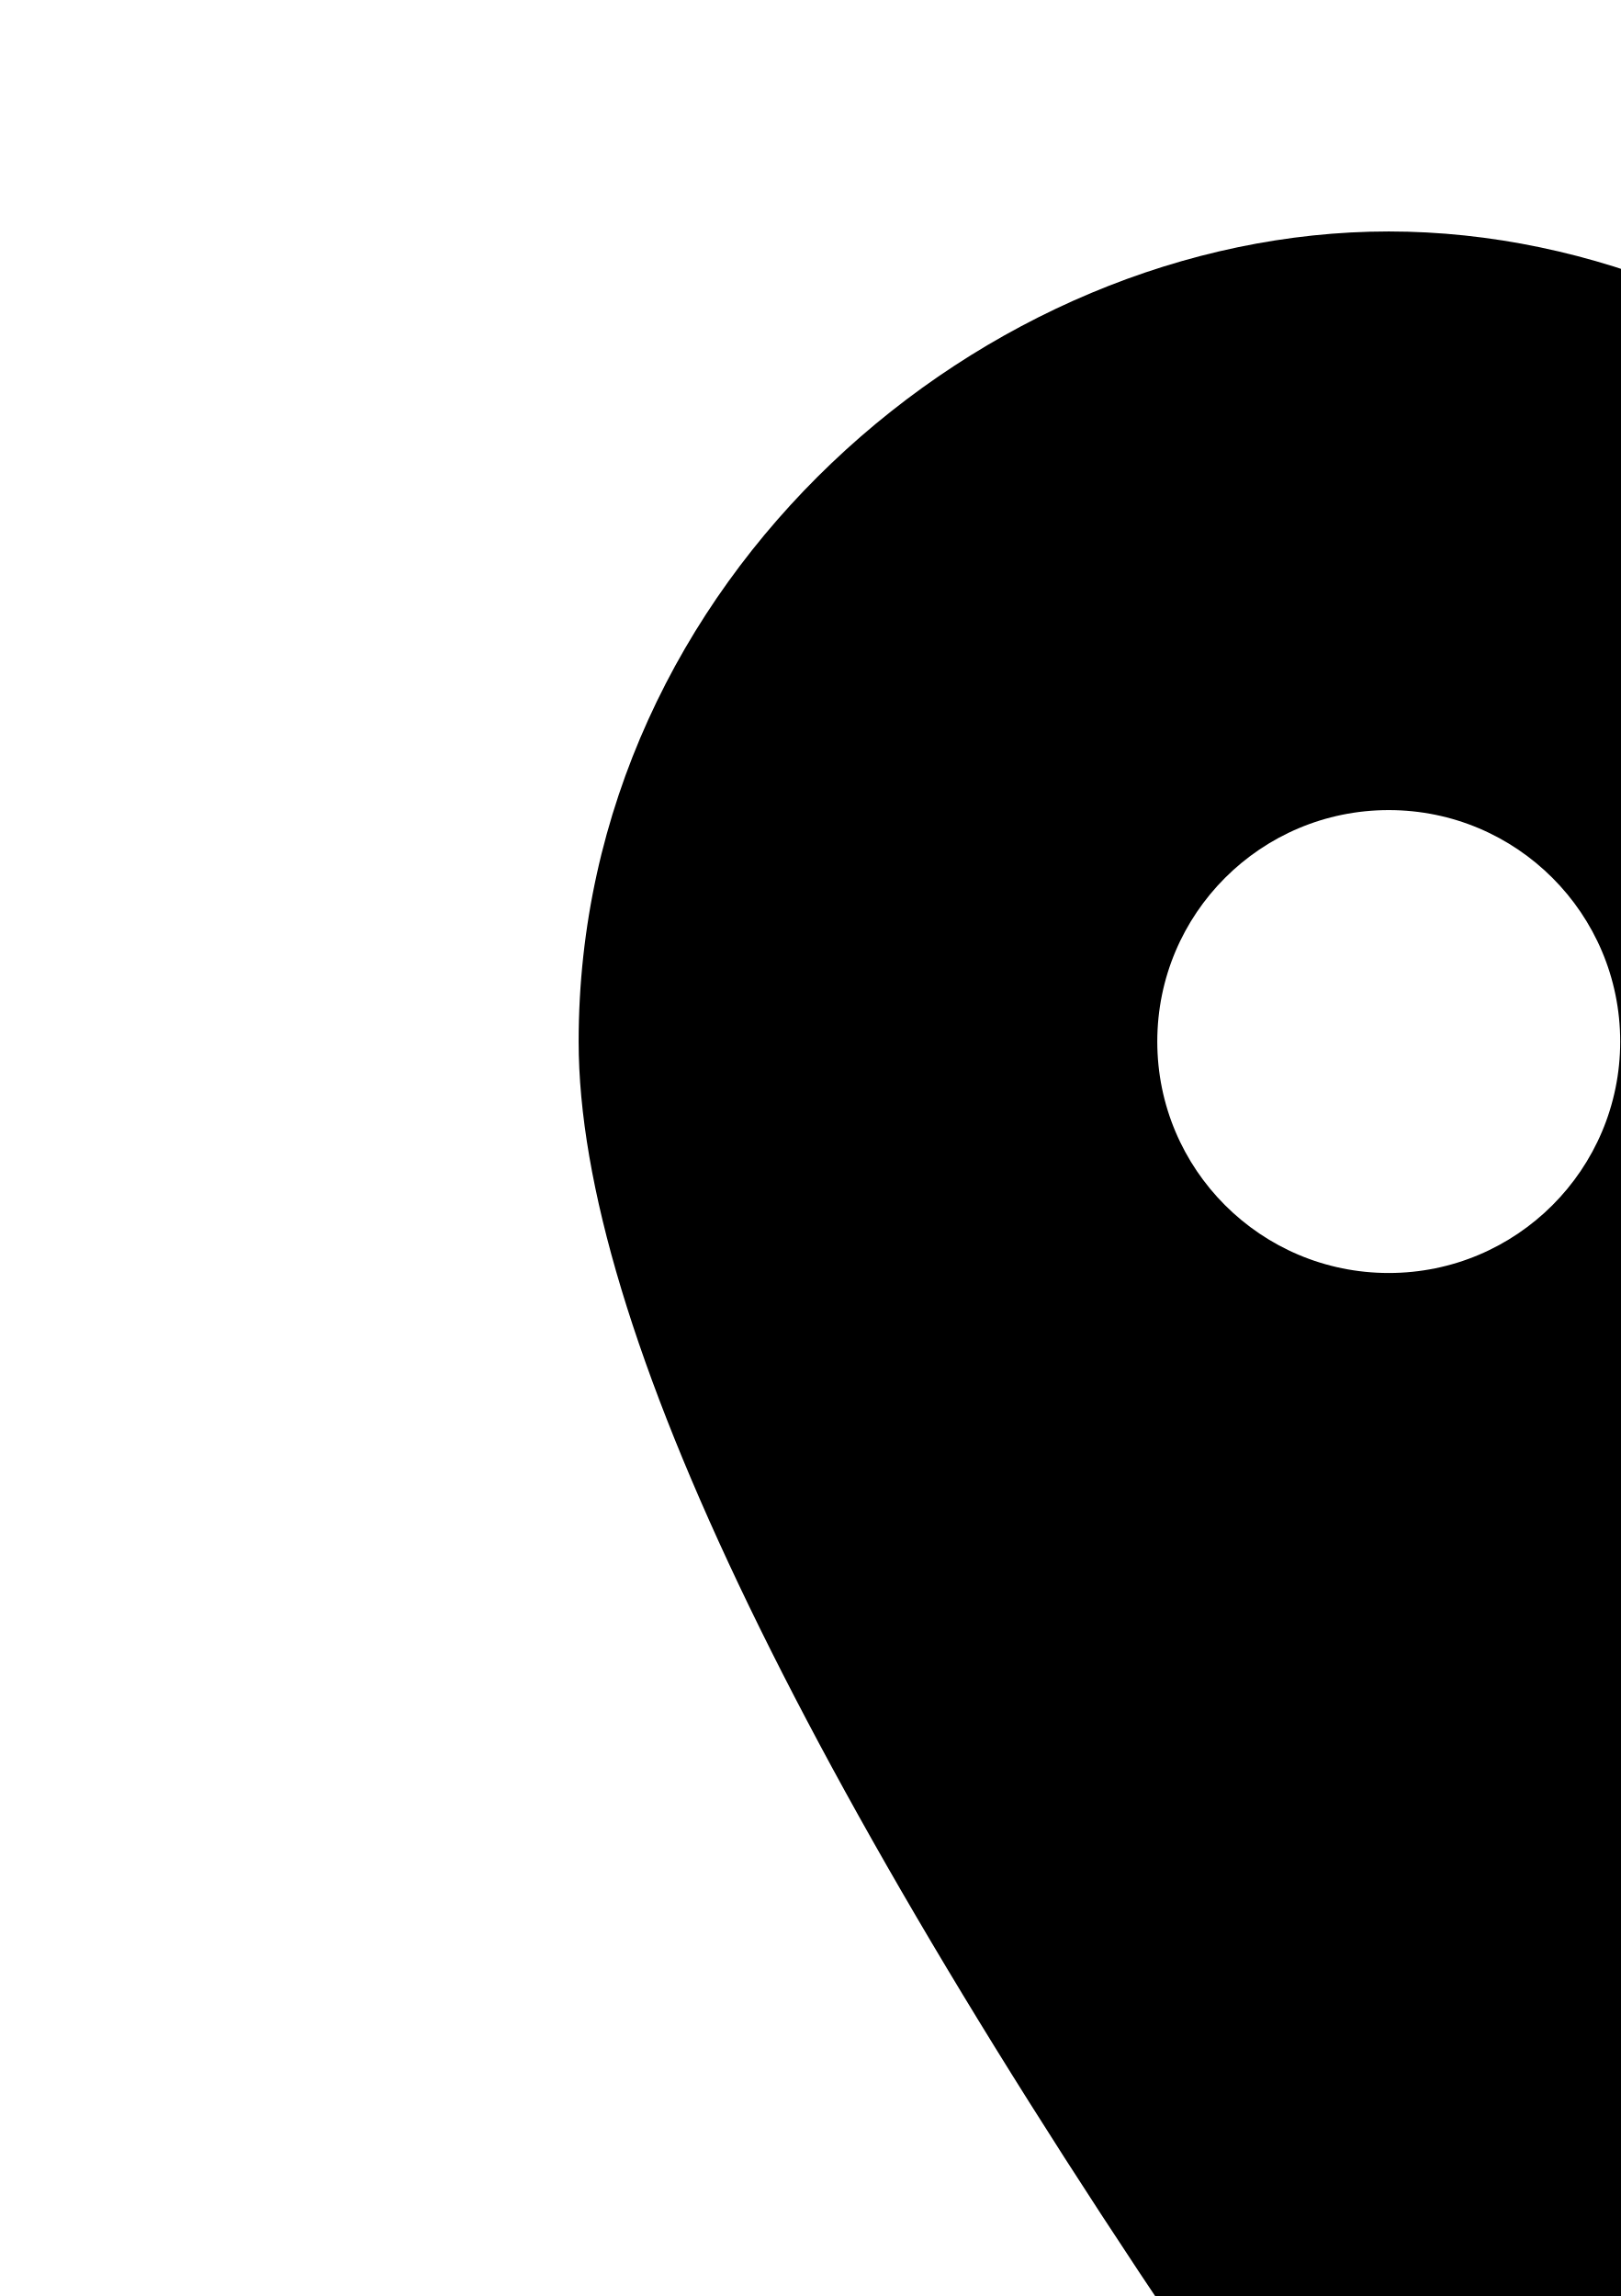
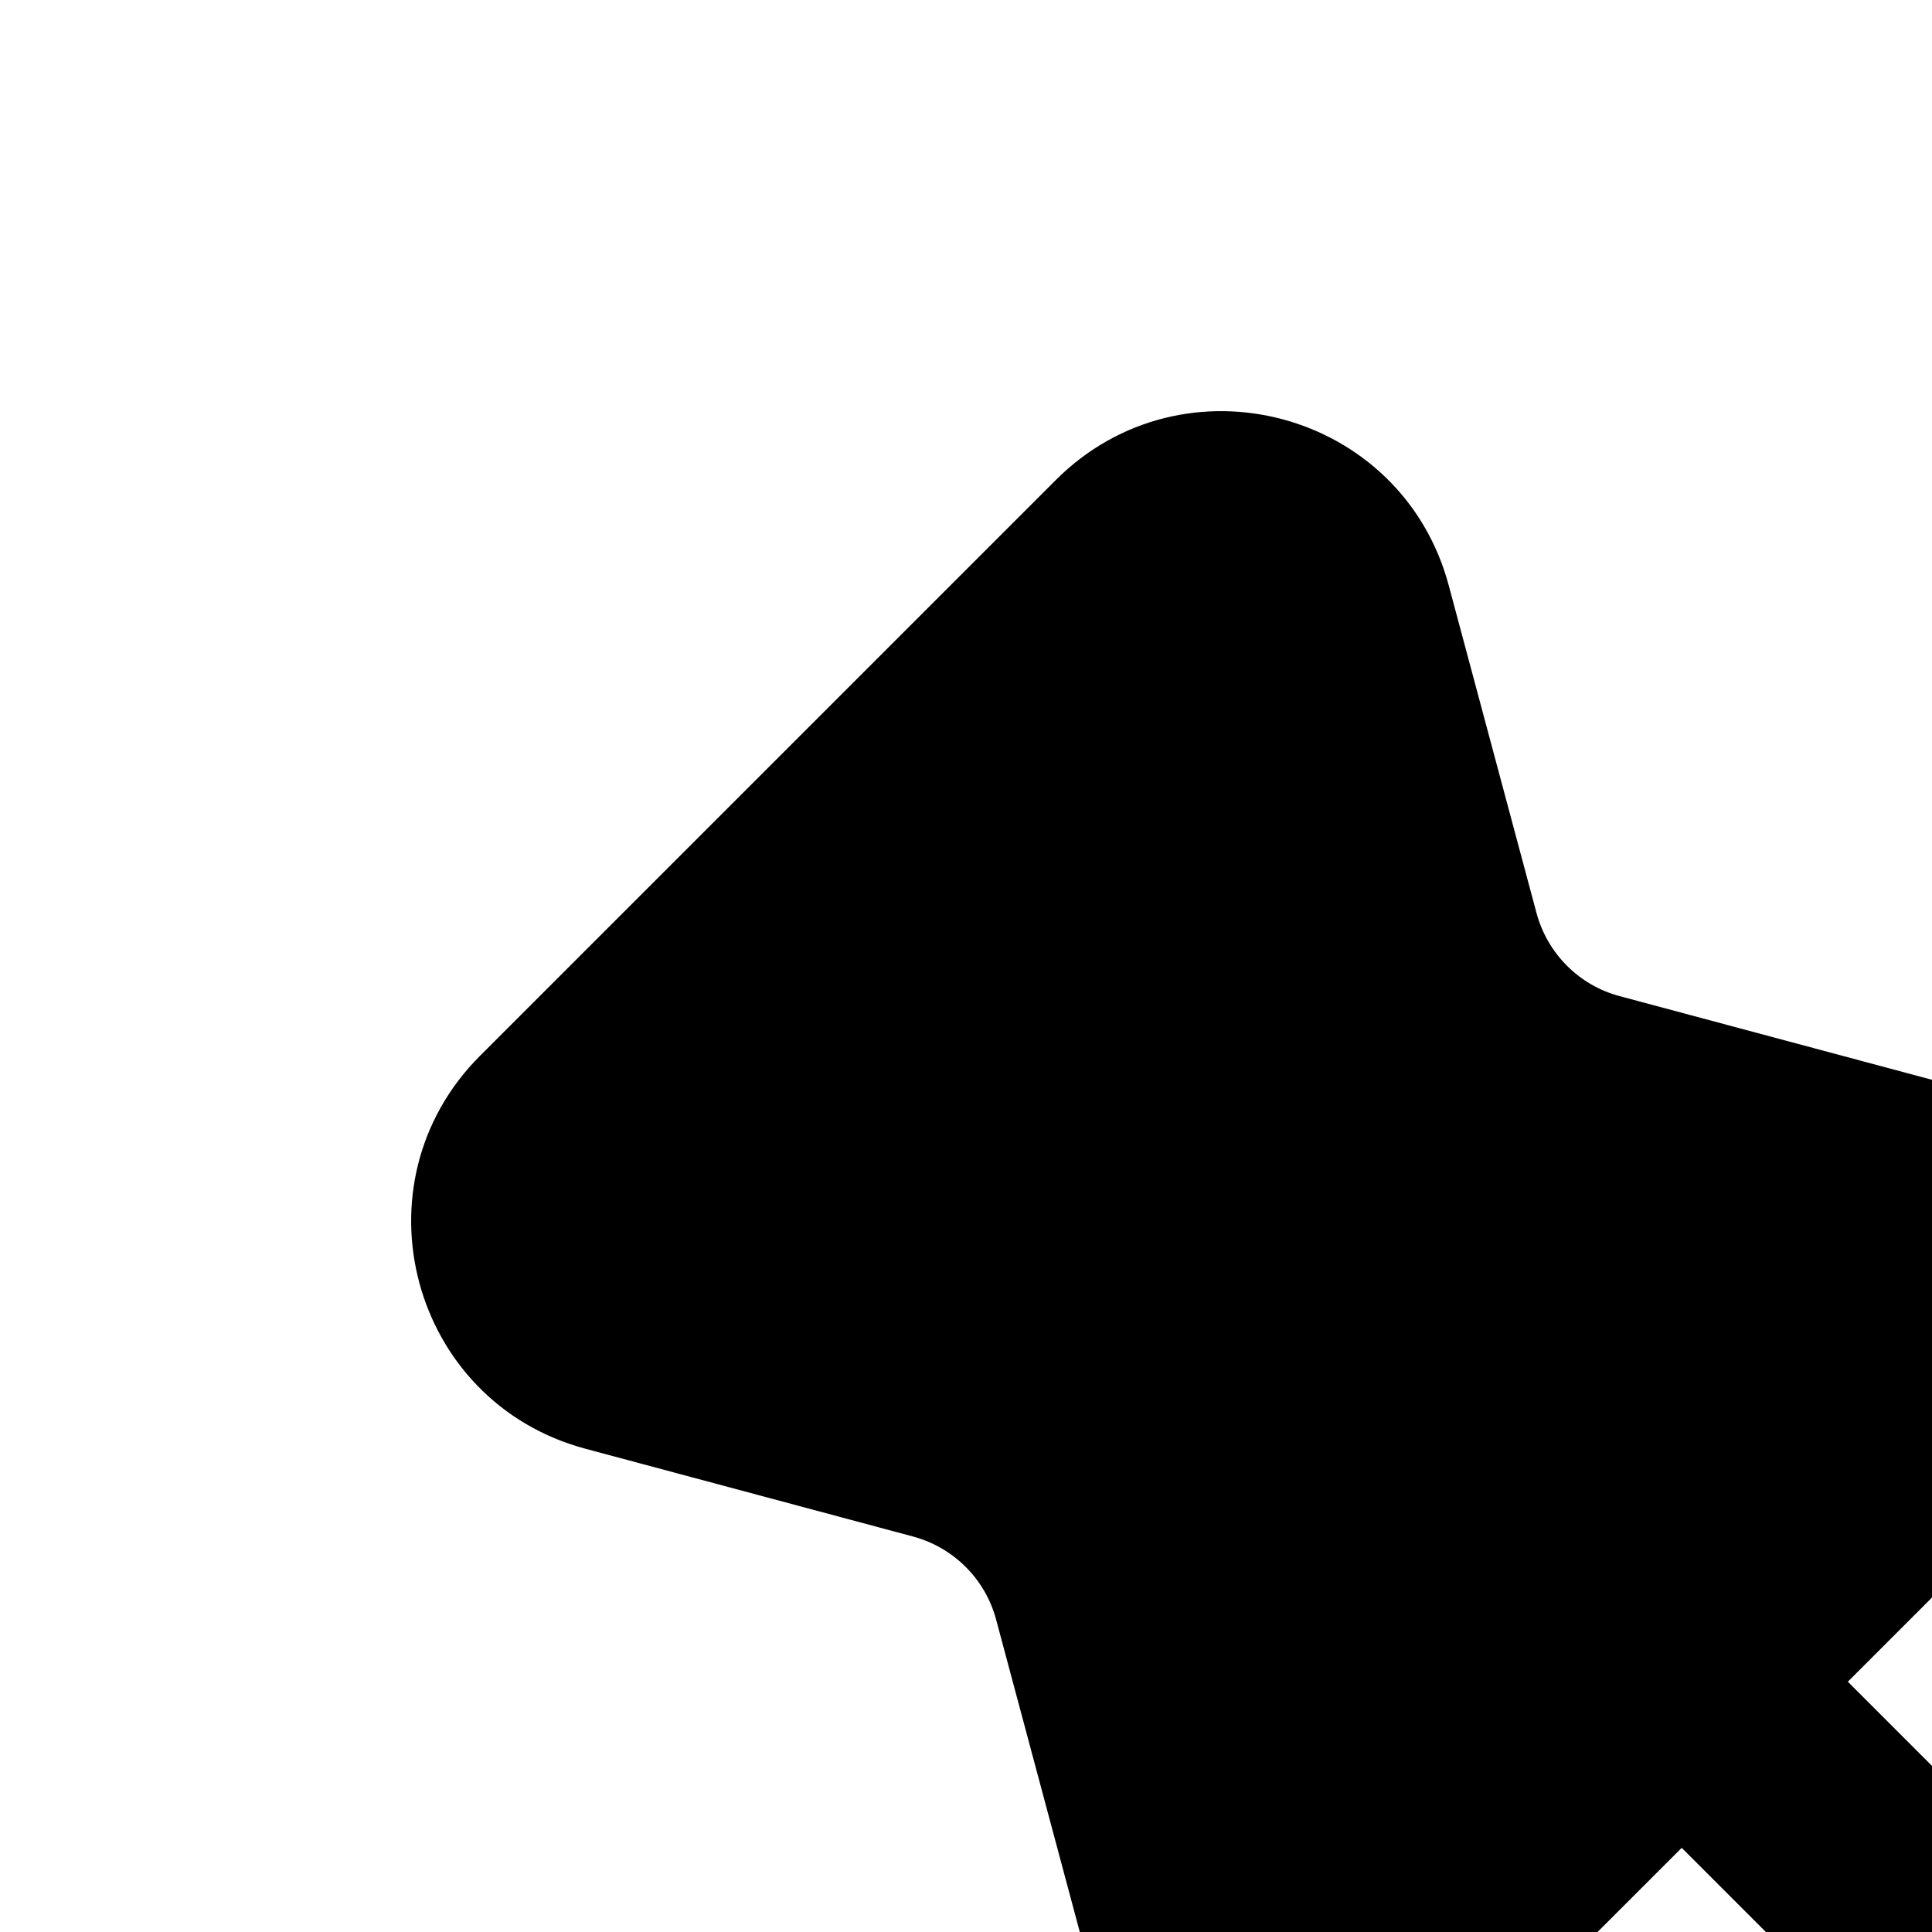
<svg>
-   <path d="M12,2 C15.5,2 19,5 19,9 C19,11.506 16.94,15.704 12.819,21.594 C12.752,21.69 12.669,21.773 12.573,21.84 C12.155,22.133 11.592,22.061 11.259,21.692 L11.181,21.594 L10.896,21.186 C6.965,15.509 5,11.447 5,9 C5,5 8.5,2 12,2 Z M12,7 C10.895,7 10,7.895 10,9 C10,10.105 10.895,11 12,11 C13.105,11 14,10.105 14,9 C14,7.895 13.105,7 12,7 Z" />
+   <path d="M7.772 13.079C8.117 13.172 8.387 13.441 8.479 13.786L9.226 16.575C9.625 18.062 11.484 18.56 12.572 17.471L14.315 15.729L18.599 20.013C18.99 20.404 19.623 20.404 20.013 20.013C20.404 19.623 20.404 18.99 20.013 18.599L15.729 14.315L17.471 12.572C18.56 11.484 18.062 9.625 16.575 9.226L13.786 8.479C13.441 8.387 13.172 8.117 13.079 7.772L12.332 4.984C11.934 3.496 10.075 2.998 8.986 4.087L4.087 8.986C2.998 10.075 3.496 11.934 4.984 12.332L7.772 13.079Z" />
</svg>
